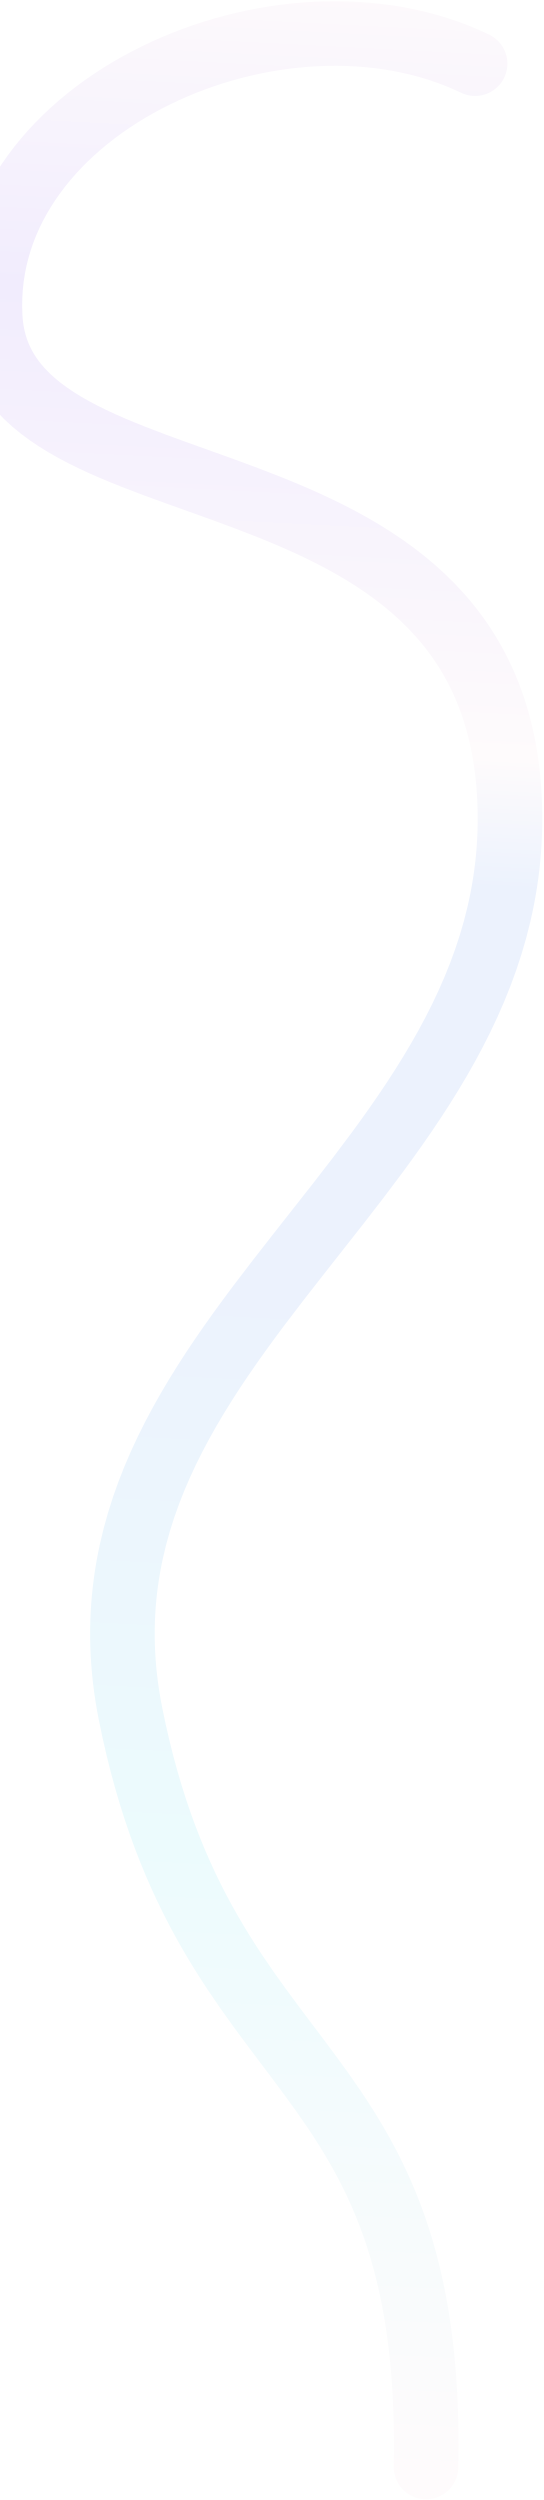
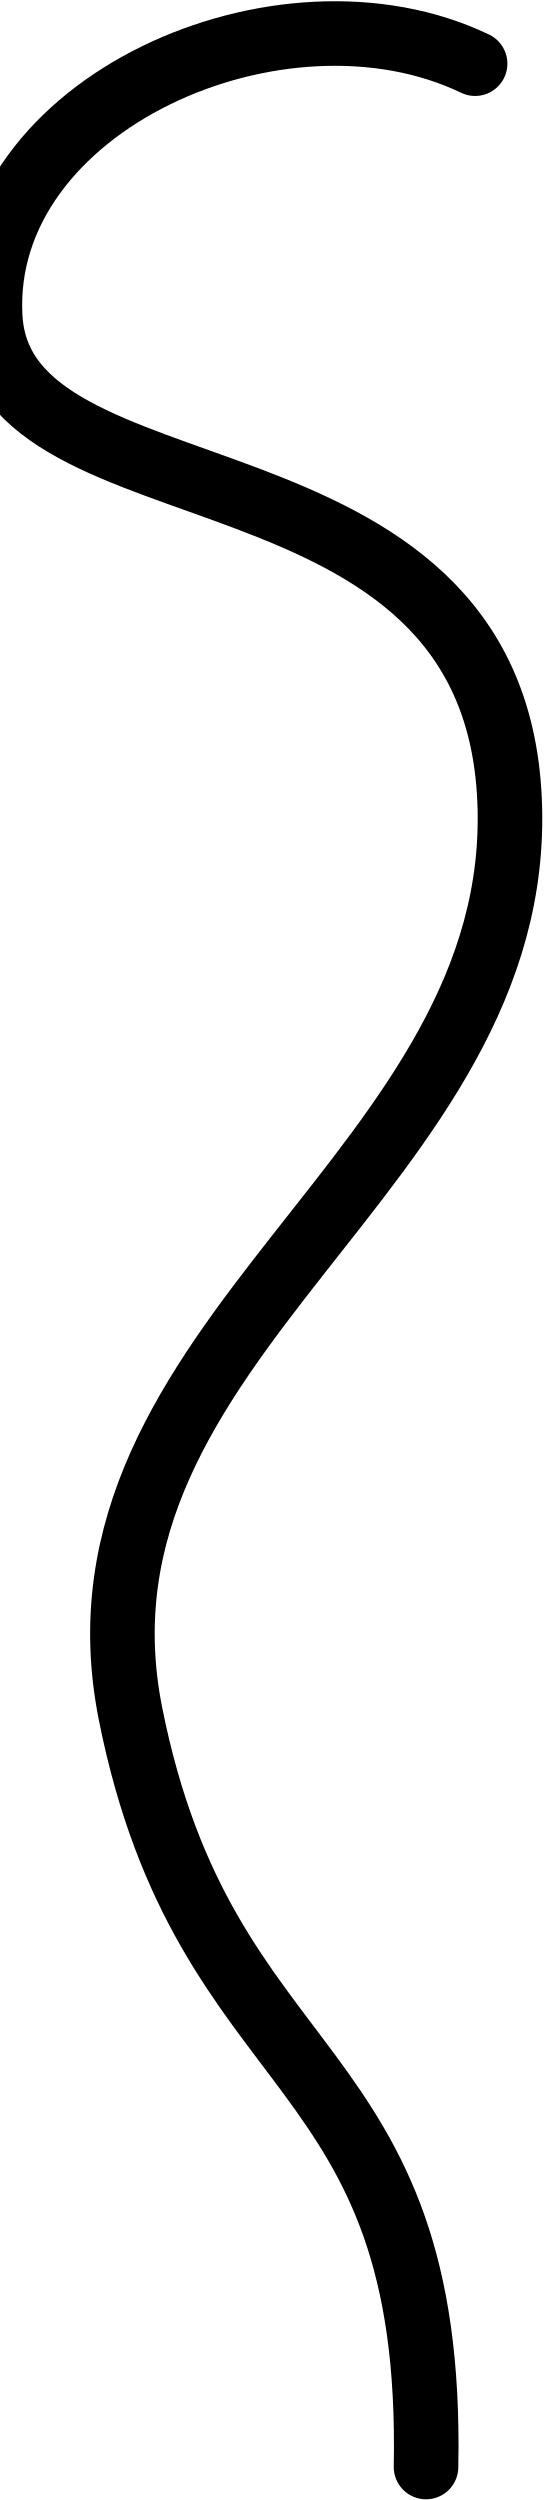
<svg xmlns="http://www.w3.org/2000/svg" width="387" height="1781" viewBox="0 0 387 1781" fill="none">
  <path d="M338.463 45.365C200.497 -20.999 -14.957 74.056 -7 225.5C0.958 376.944 351 305.5 363 569.5C375 833.5 39.5 953 93 1221C146.5 1489 309.5 1459.5 303.5 1757.5" stroke="url(#paint0_linear_1039_8357)" stroke-width="46" stroke-linecap="round" />
  <defs>
    <linearGradient id="paint0_linear_1039_8357" x1="205" y1="-24" x2="112.358" y2="1754.58" gradientUnits="userSpaceOnUse">
-       <stop stop-color="#FEFBFC" />
-       <stop offset="0.133" stop-color="#F1ECFD" />
-       <stop offset="0.312" stop-color="#FEFBFC" />
-       <stop offset="0.364" stop-color="#ECF2FD" />
-       <stop offset="0.528" stop-color="#ECF2FD" />
-       <stop offset="0.753" stop-color="#ECFBFD" />
-       <stop offset="1" stop-color="#FEFBFC" />
+       <stop stopColor="#FEFBFC" />
+       <stop offset="0.133" stopColor="#F1ECFD" />
+       <stop offset="0.312" stopColor="#FEFBFC" />
+       <stop offset="0.364" stopColor="#ECF2FD" />
+       <stop offset="0.528" stopColor="#ECF2FD" />
+       <stop offset="0.753" stopColor="#ECFBFD" />
+       <stop offset="1" stopColor="#FEFBFC" />
    </linearGradient>
  </defs>
</svg>
